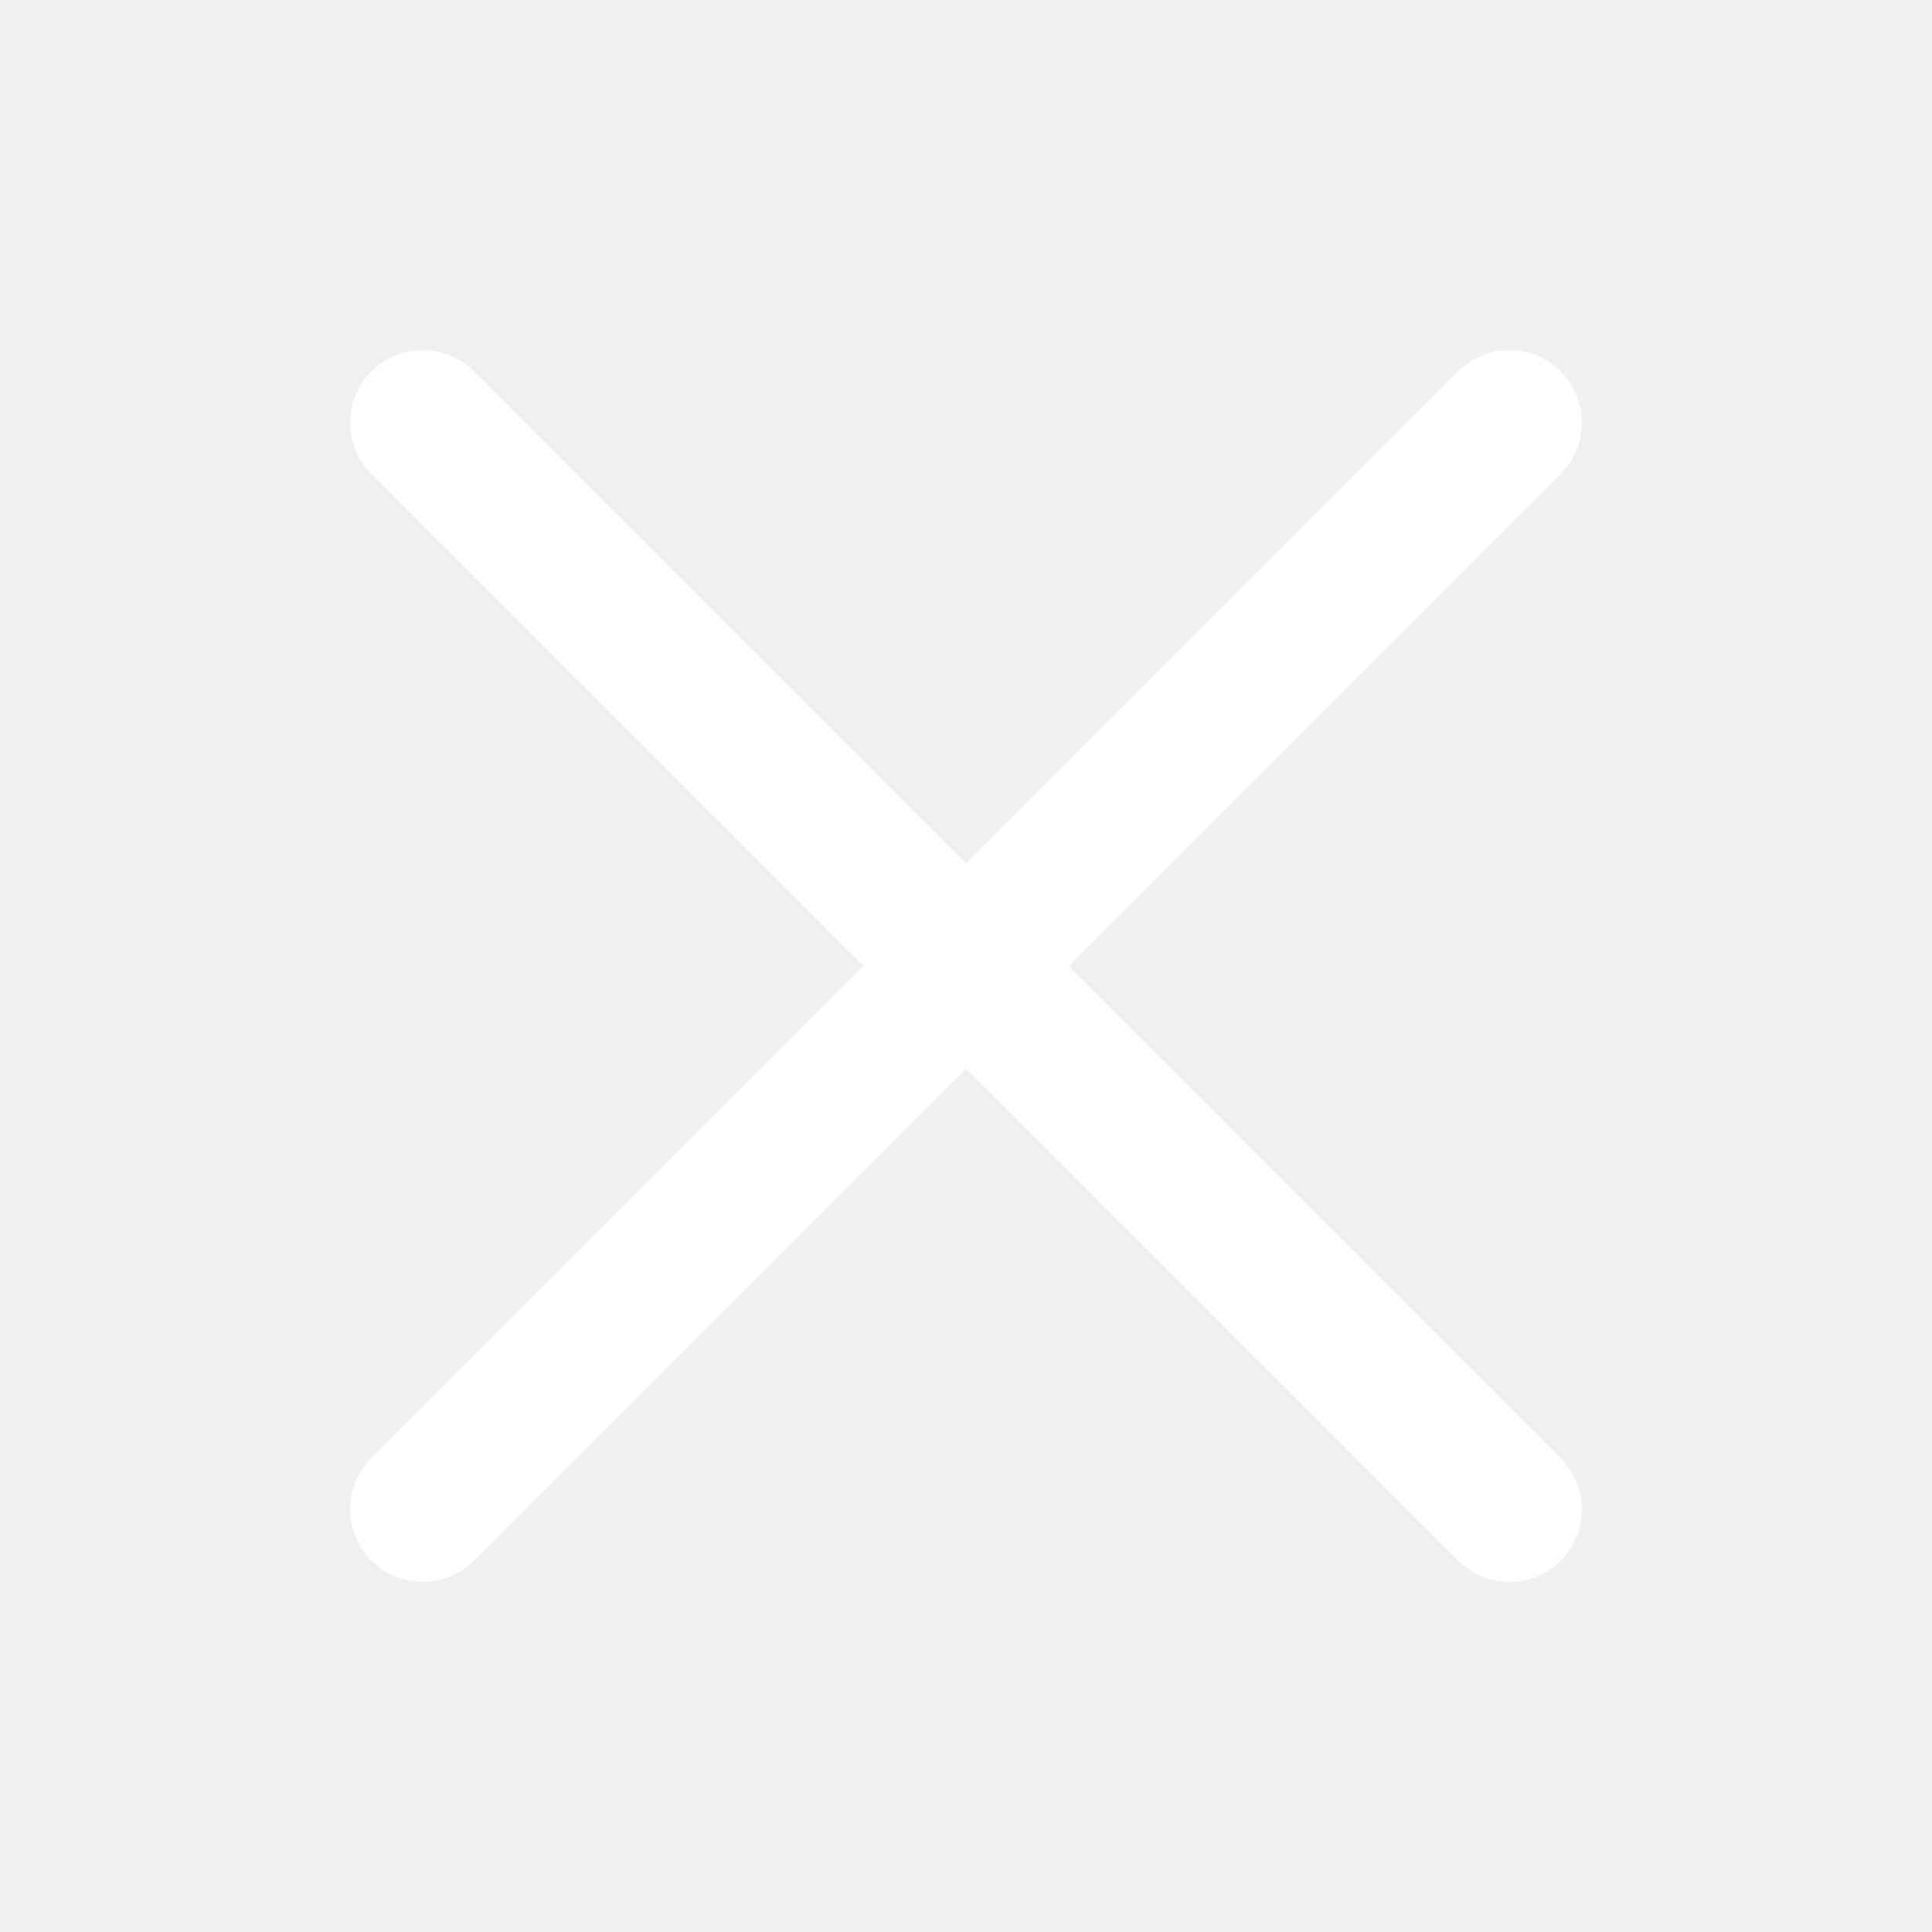
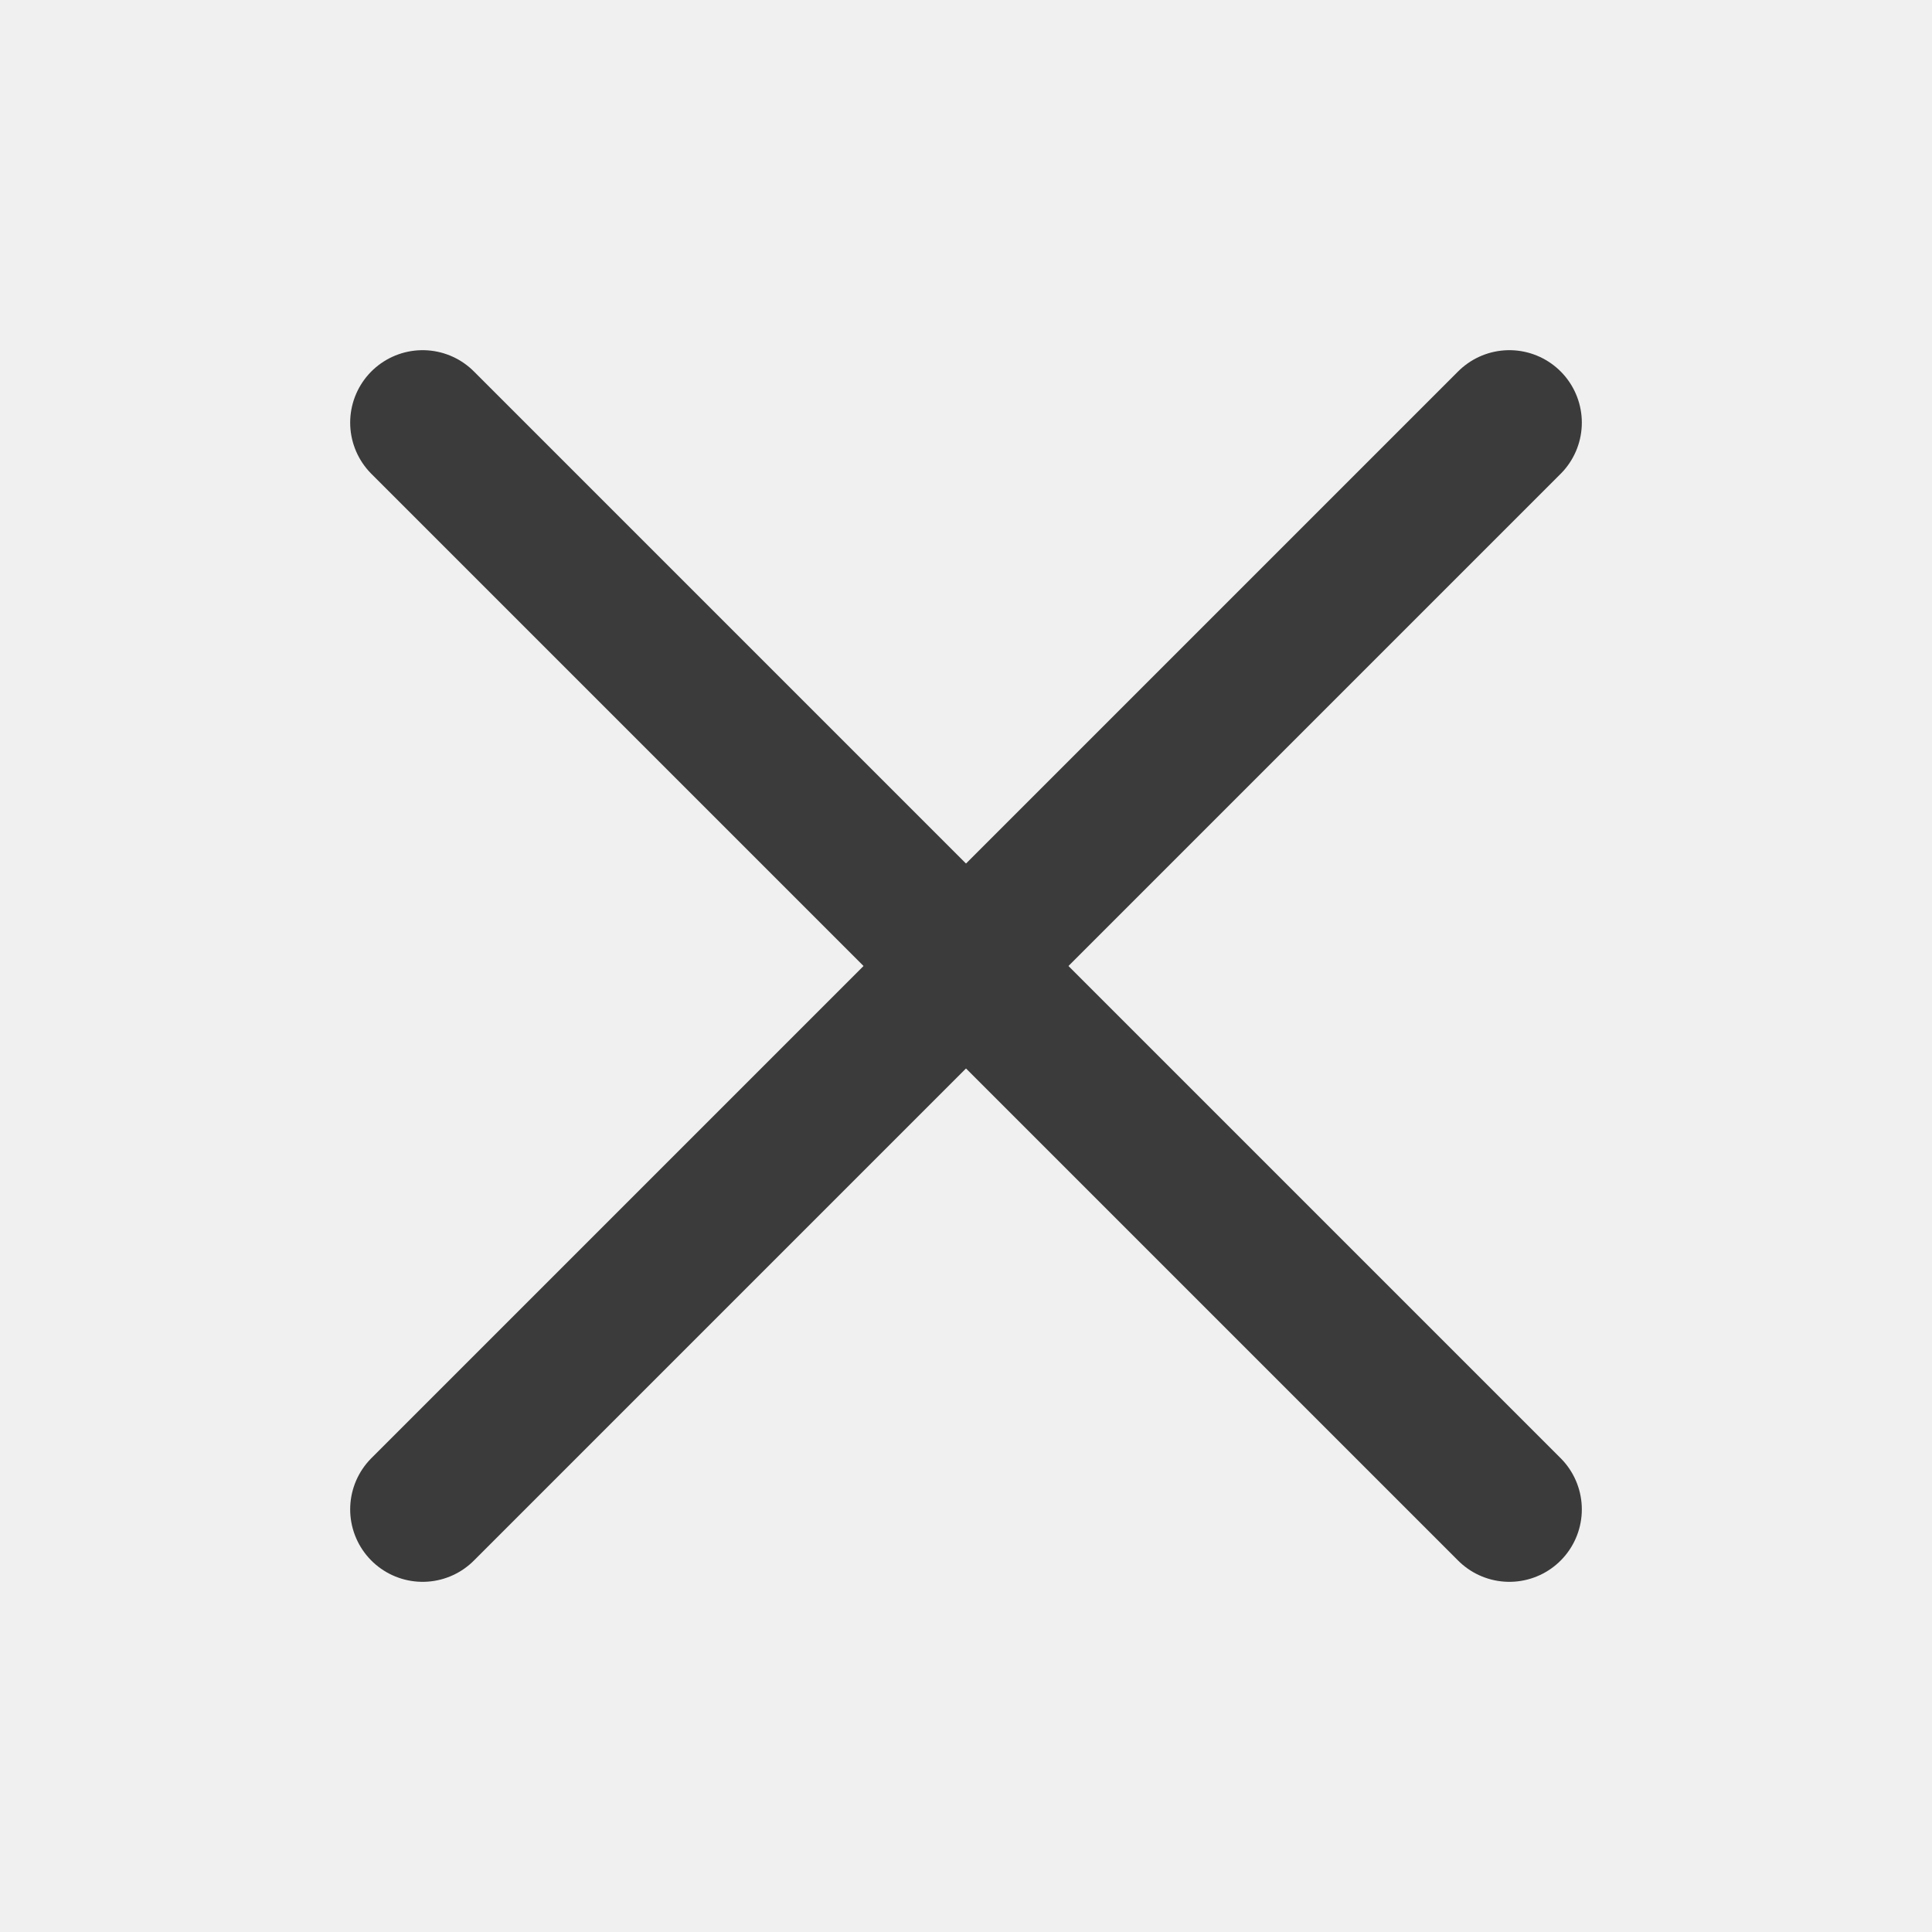
<svg xmlns="http://www.w3.org/2000/svg" width="20" height="20" viewBox="0 0 20 20" fill="none">
-   <path d="M15.625 4.375L4.375 15.625" stroke="white" stroke-width="1.5" stroke-linecap="round" stroke-linejoin="round" />
-   <path d="M15.625 15.625L4.375 4.375" stroke="white" stroke-width="1.5" stroke-linecap="round" stroke-linejoin="round" />
+   <path d="M15.625 4.375L4.375 15.625" stroke="#3B3B3B" stroke-width="1.5" stroke-linecap="round" stroke-linejoin="round" />
+   <path d="M15.625 15.625L4.375 4.375" stroke="#3B3B3B" stroke-width="1.5" stroke-linecap="round" stroke-linejoin="round" />
</svg>
